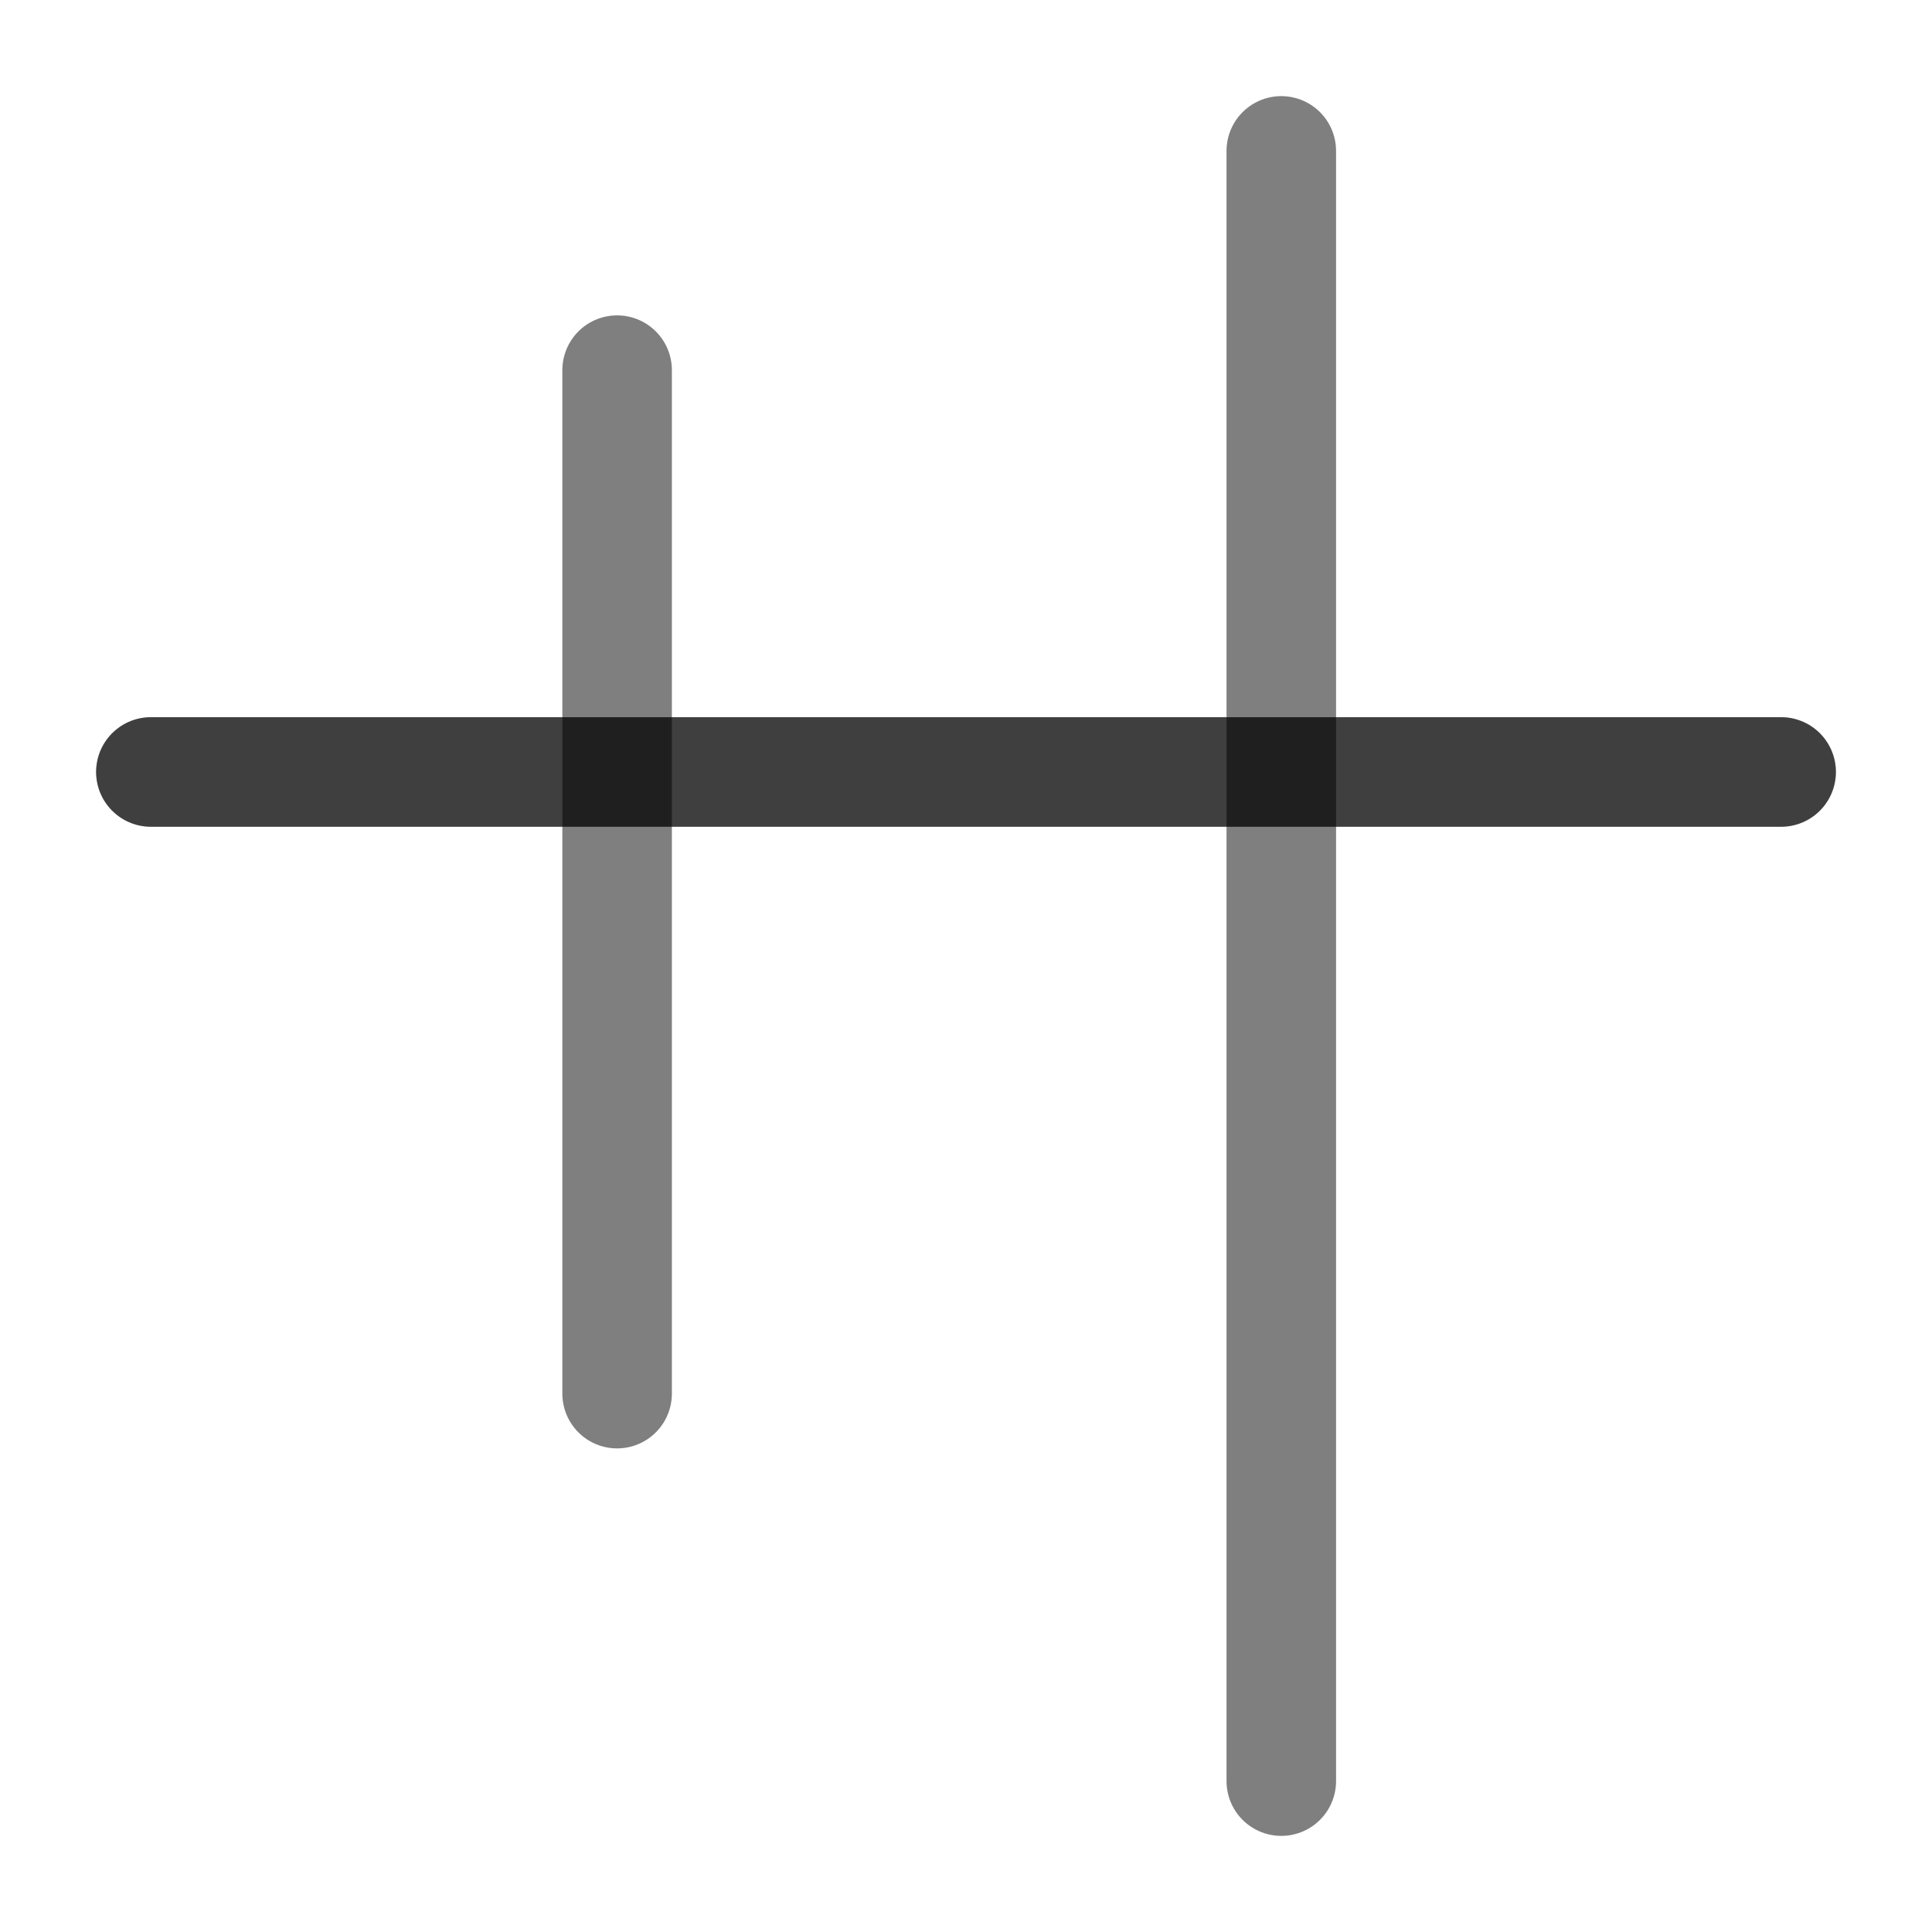
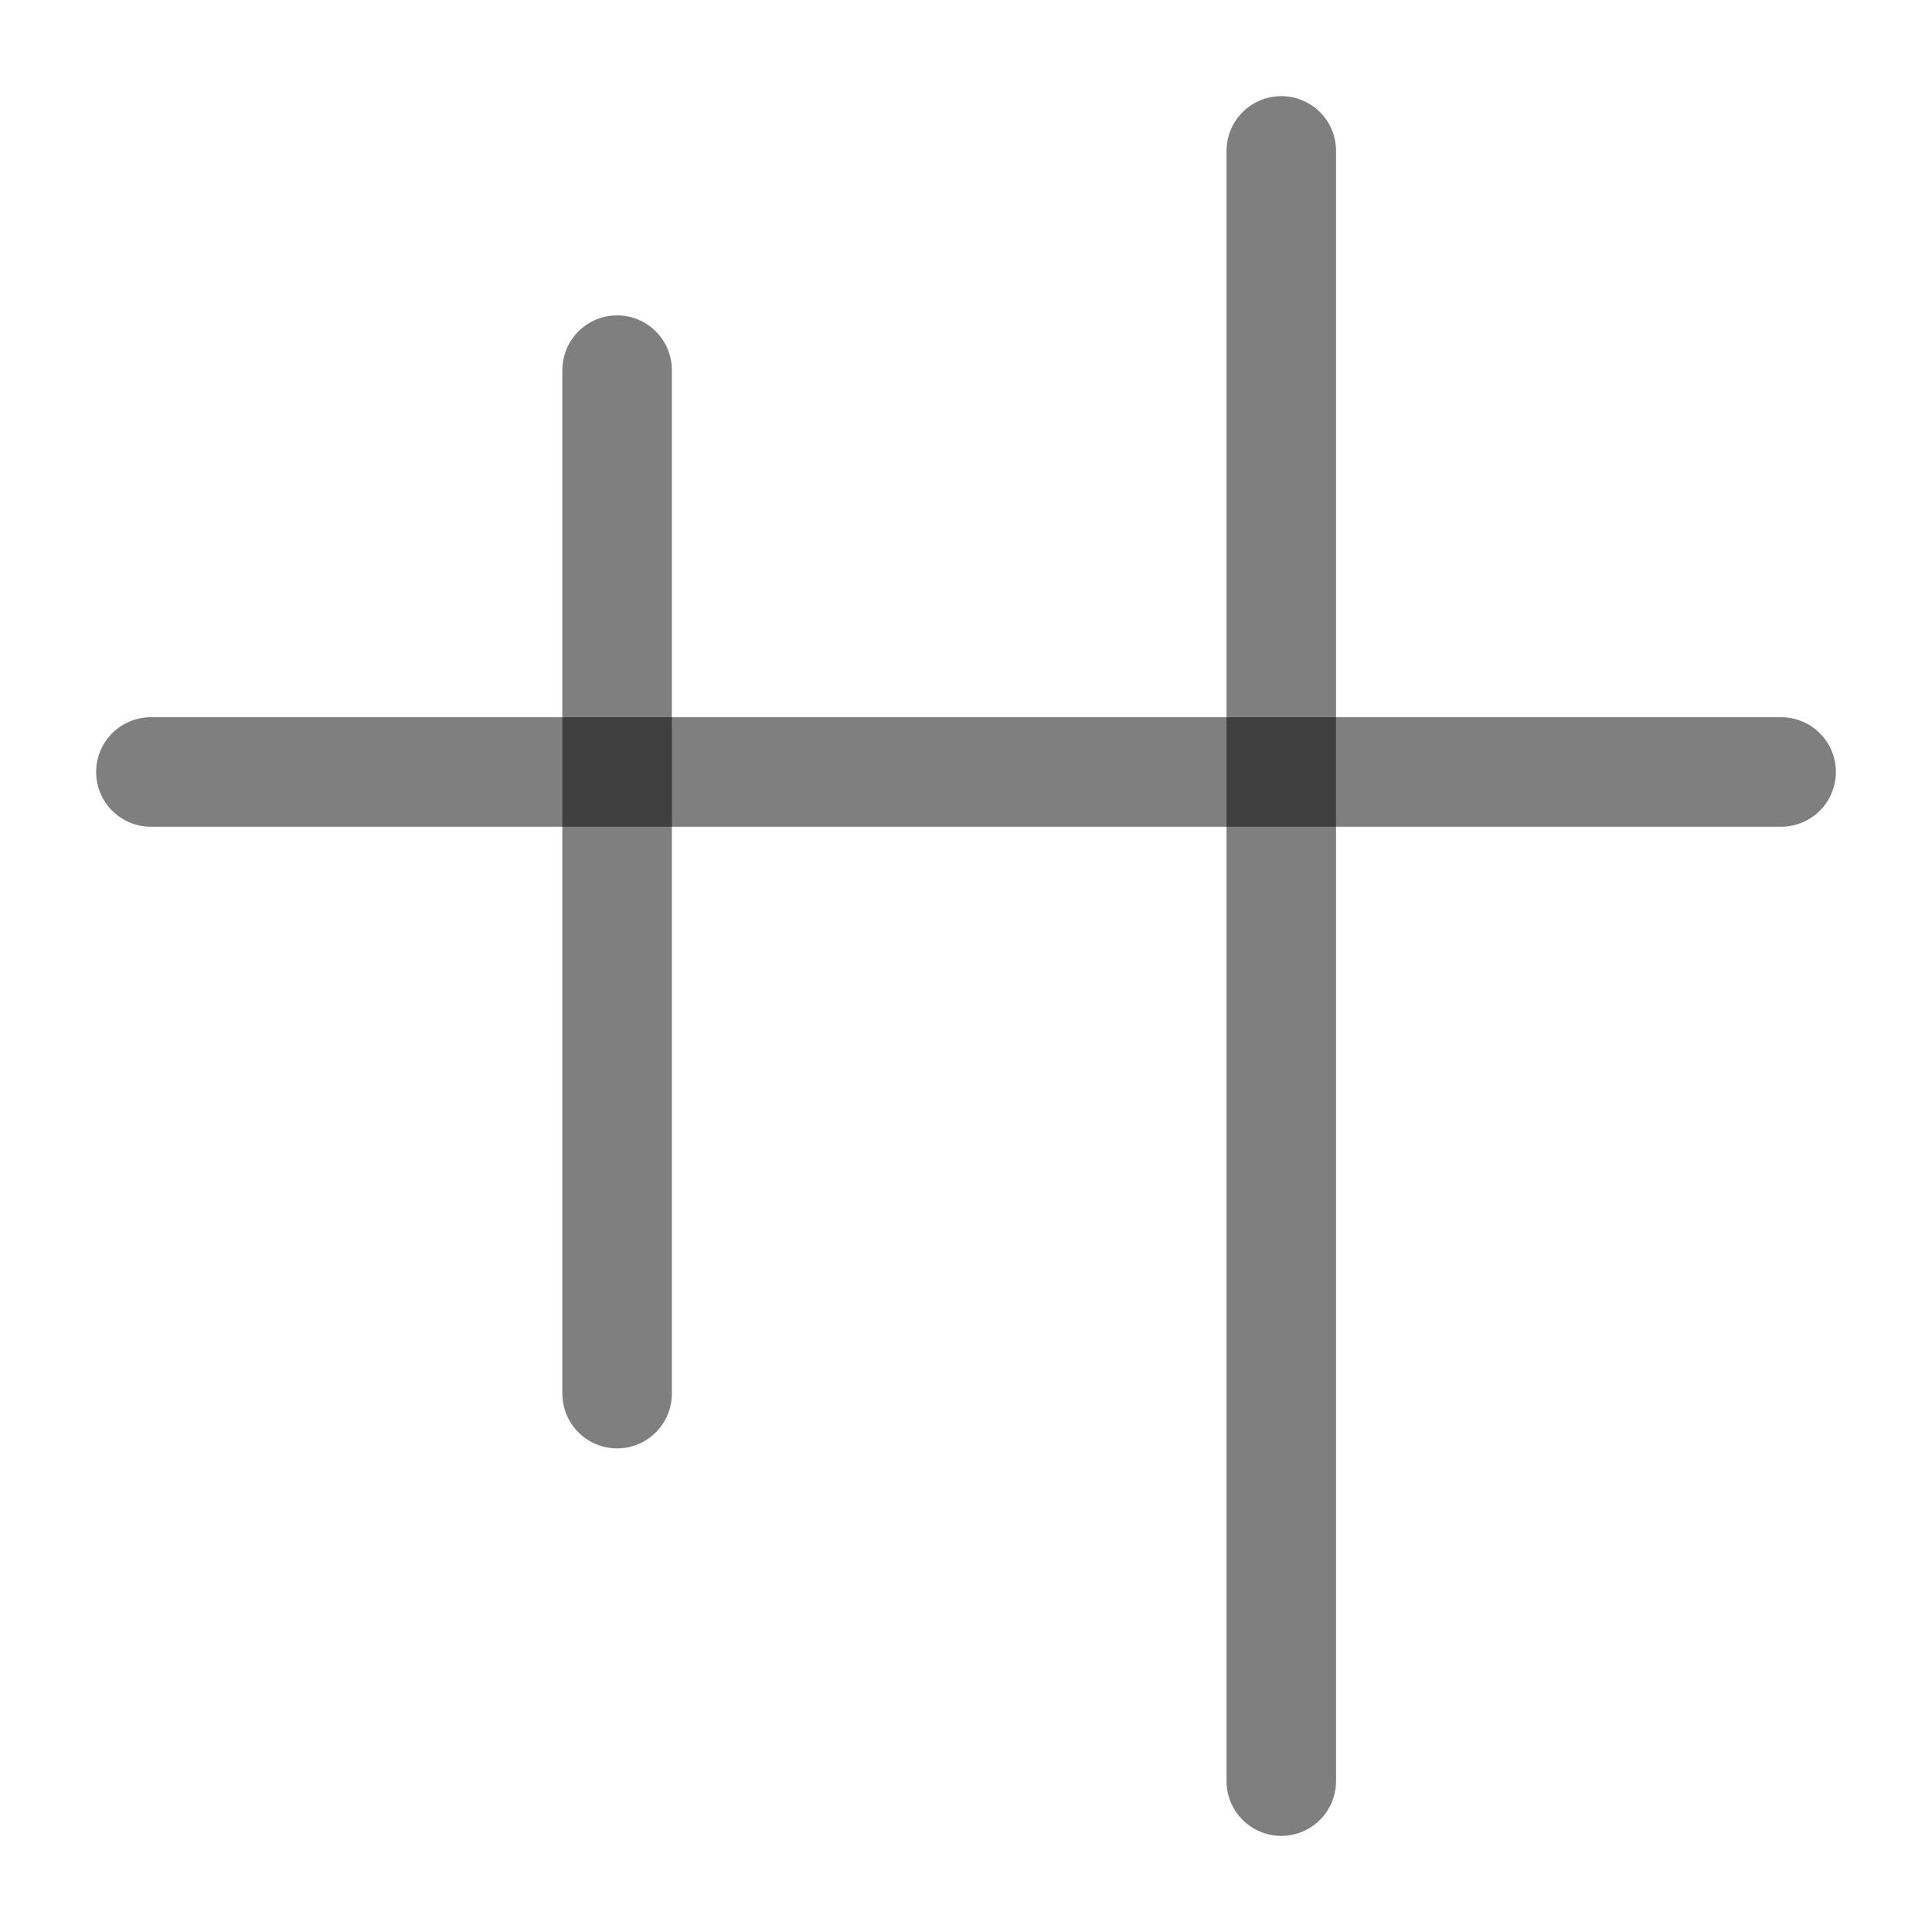
<svg xmlns="http://www.w3.org/2000/svg" width="1000" height="1000" viewBox="0 0 264.583 264.583" version="1.1" id="svg5">
  <defs id="defs2" />
  <g id="layer1">
    <path style="fill:#000000;fill-opacity:1;stroke:#000000;stroke-width:15;stroke-linecap:round;stroke-linejoin:round;stroke-dasharray:none;stroke-opacity:0.5" d="M 20.664,105.719 H 243.92" id="path1443" />
-     <path style="fill:#000000;fill-opacity:1;stroke:#000000;stroke-width:15;stroke-linecap:round;stroke-linejoin:round;stroke-dasharray:none;stroke-opacity:0.5" d="M 20.664,105.719 H 243.92" id="path1447" />
    <path style="fill:#000000;fill-opacity:1;stroke:#000000;stroke-width:15;stroke-linecap:round;stroke-linejoin:round;stroke-dasharray:none;stroke-opacity:0.5" d="M 175.47,20.664 V 243.92" id="path1489" />
    <path style="fill:#000000;fill-opacity:1;stroke:#000000;stroke-width:15;stroke-linecap:round;stroke-linejoin:round;stroke-dasharray:none;stroke-opacity:0.5" d="M 84.512,50.69 V 190.854" id="path1493" />
  </g>
</svg>
